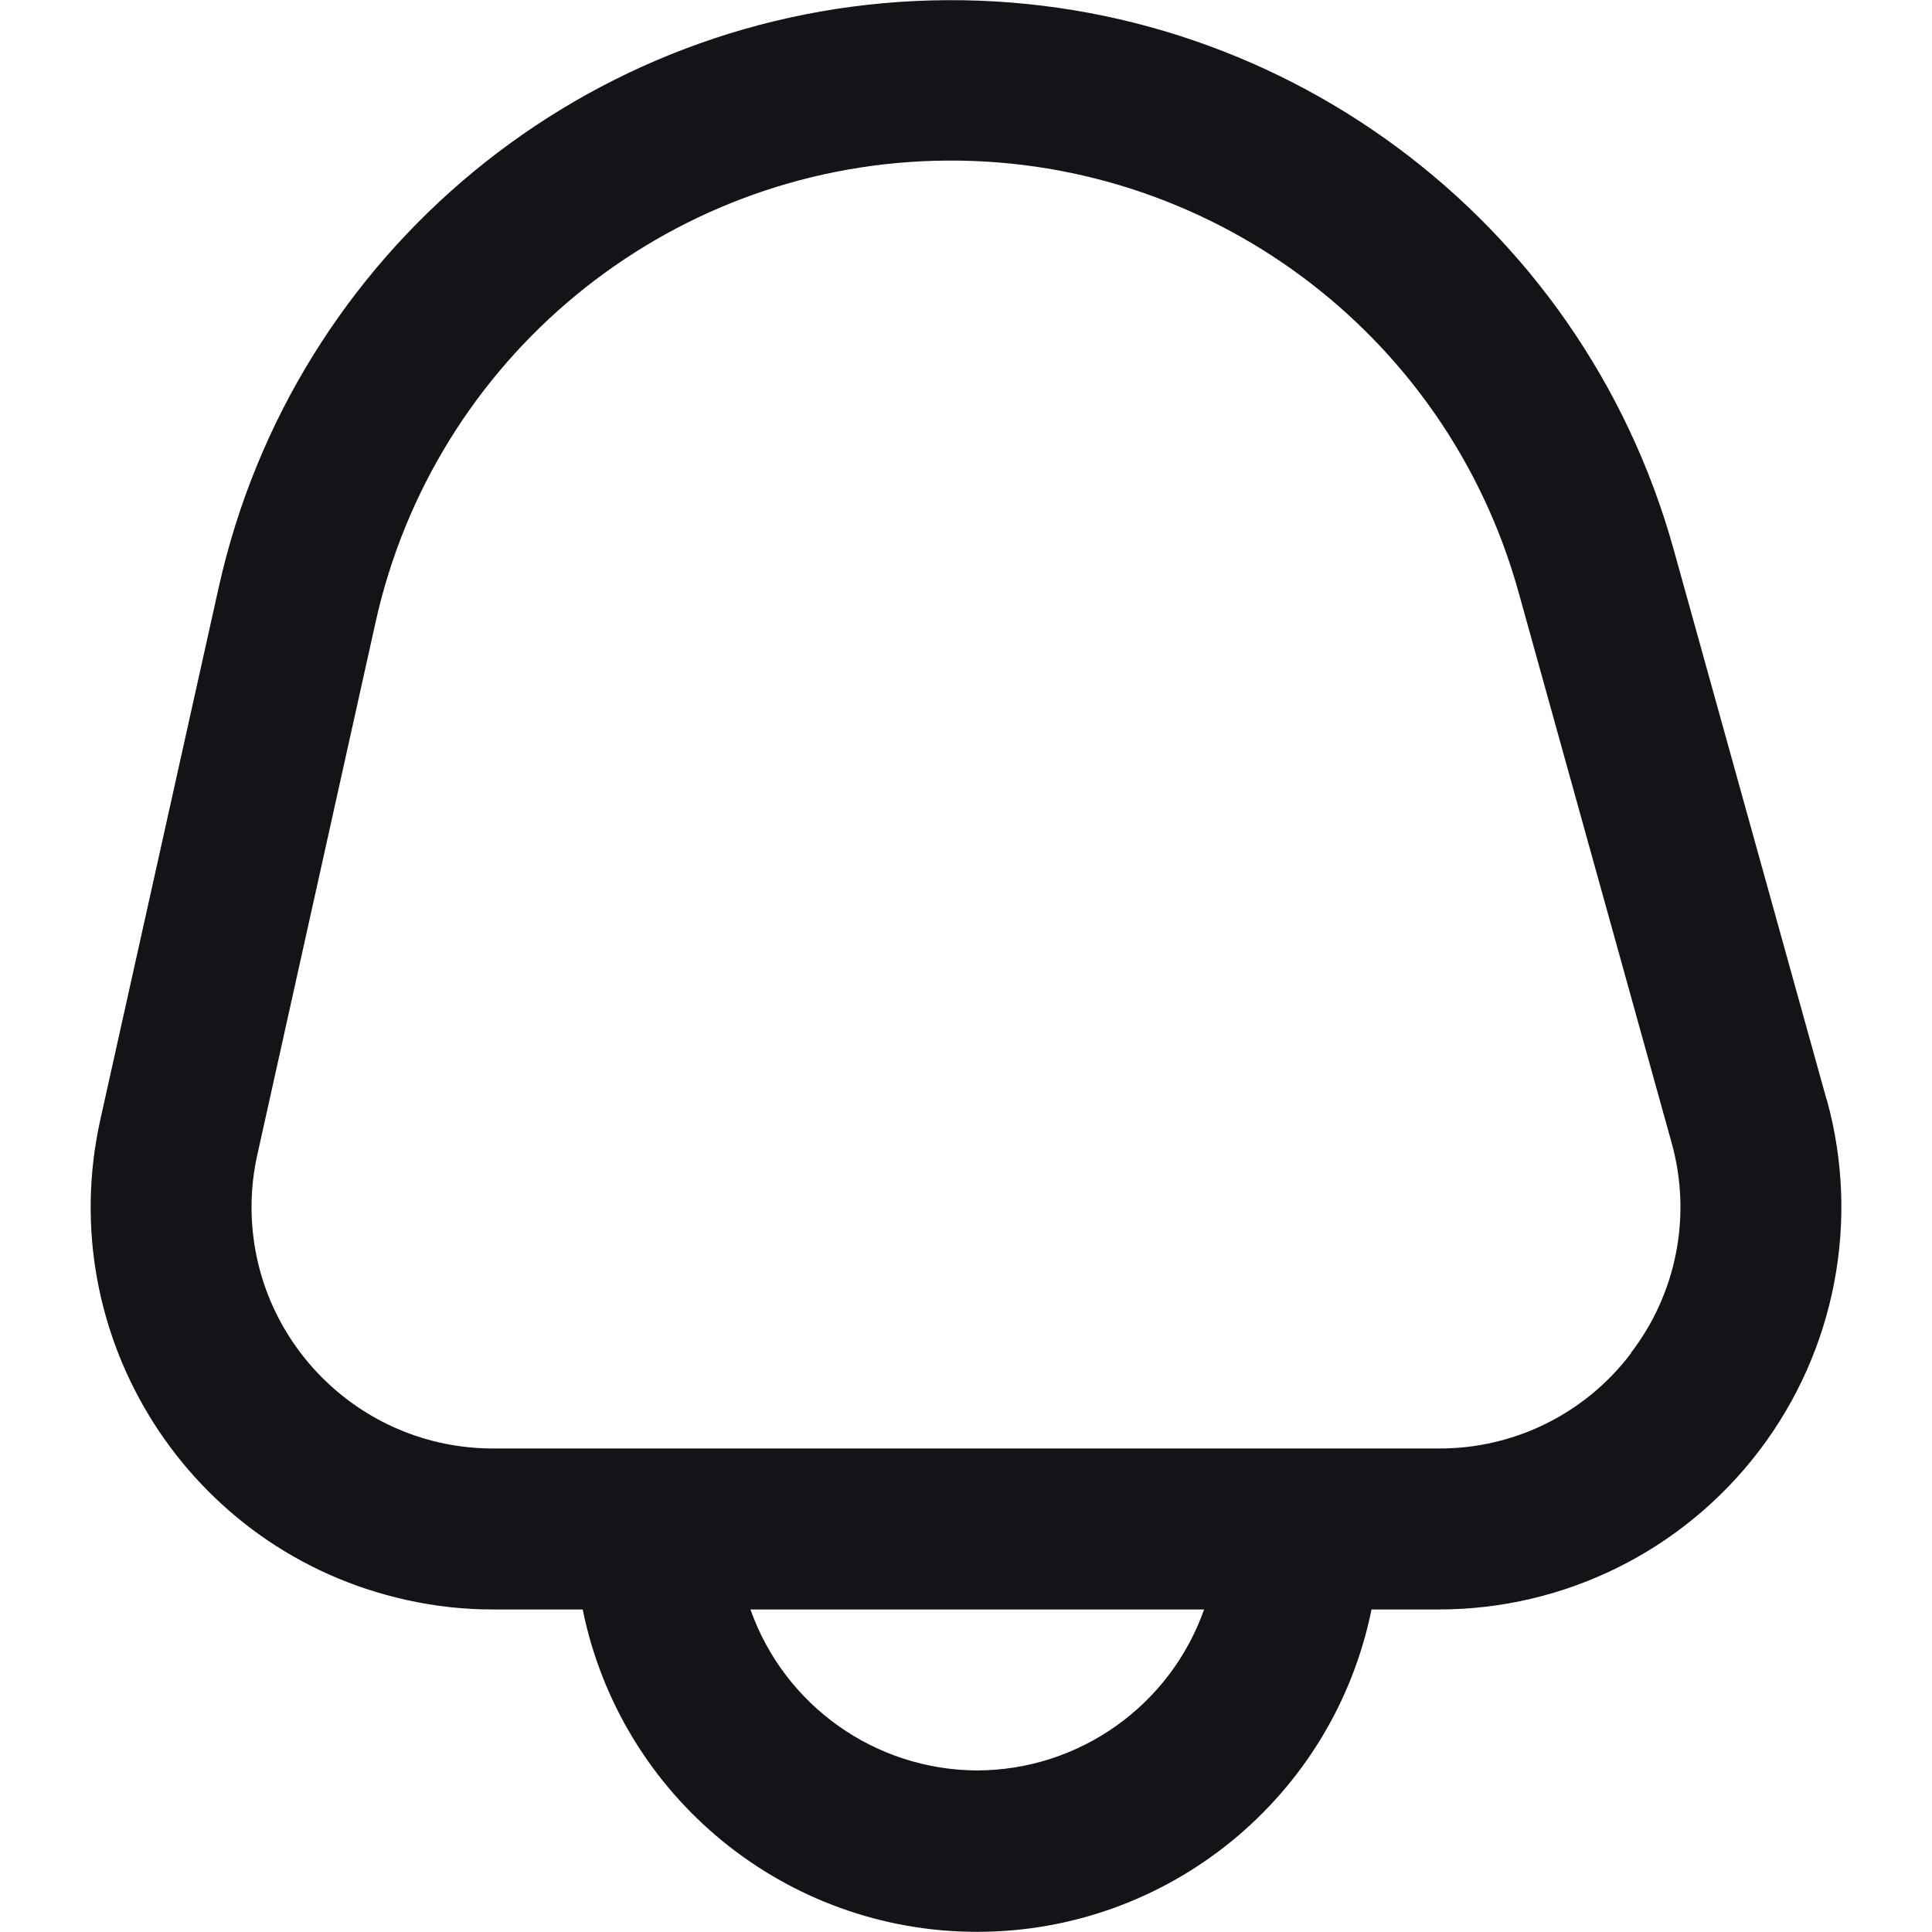
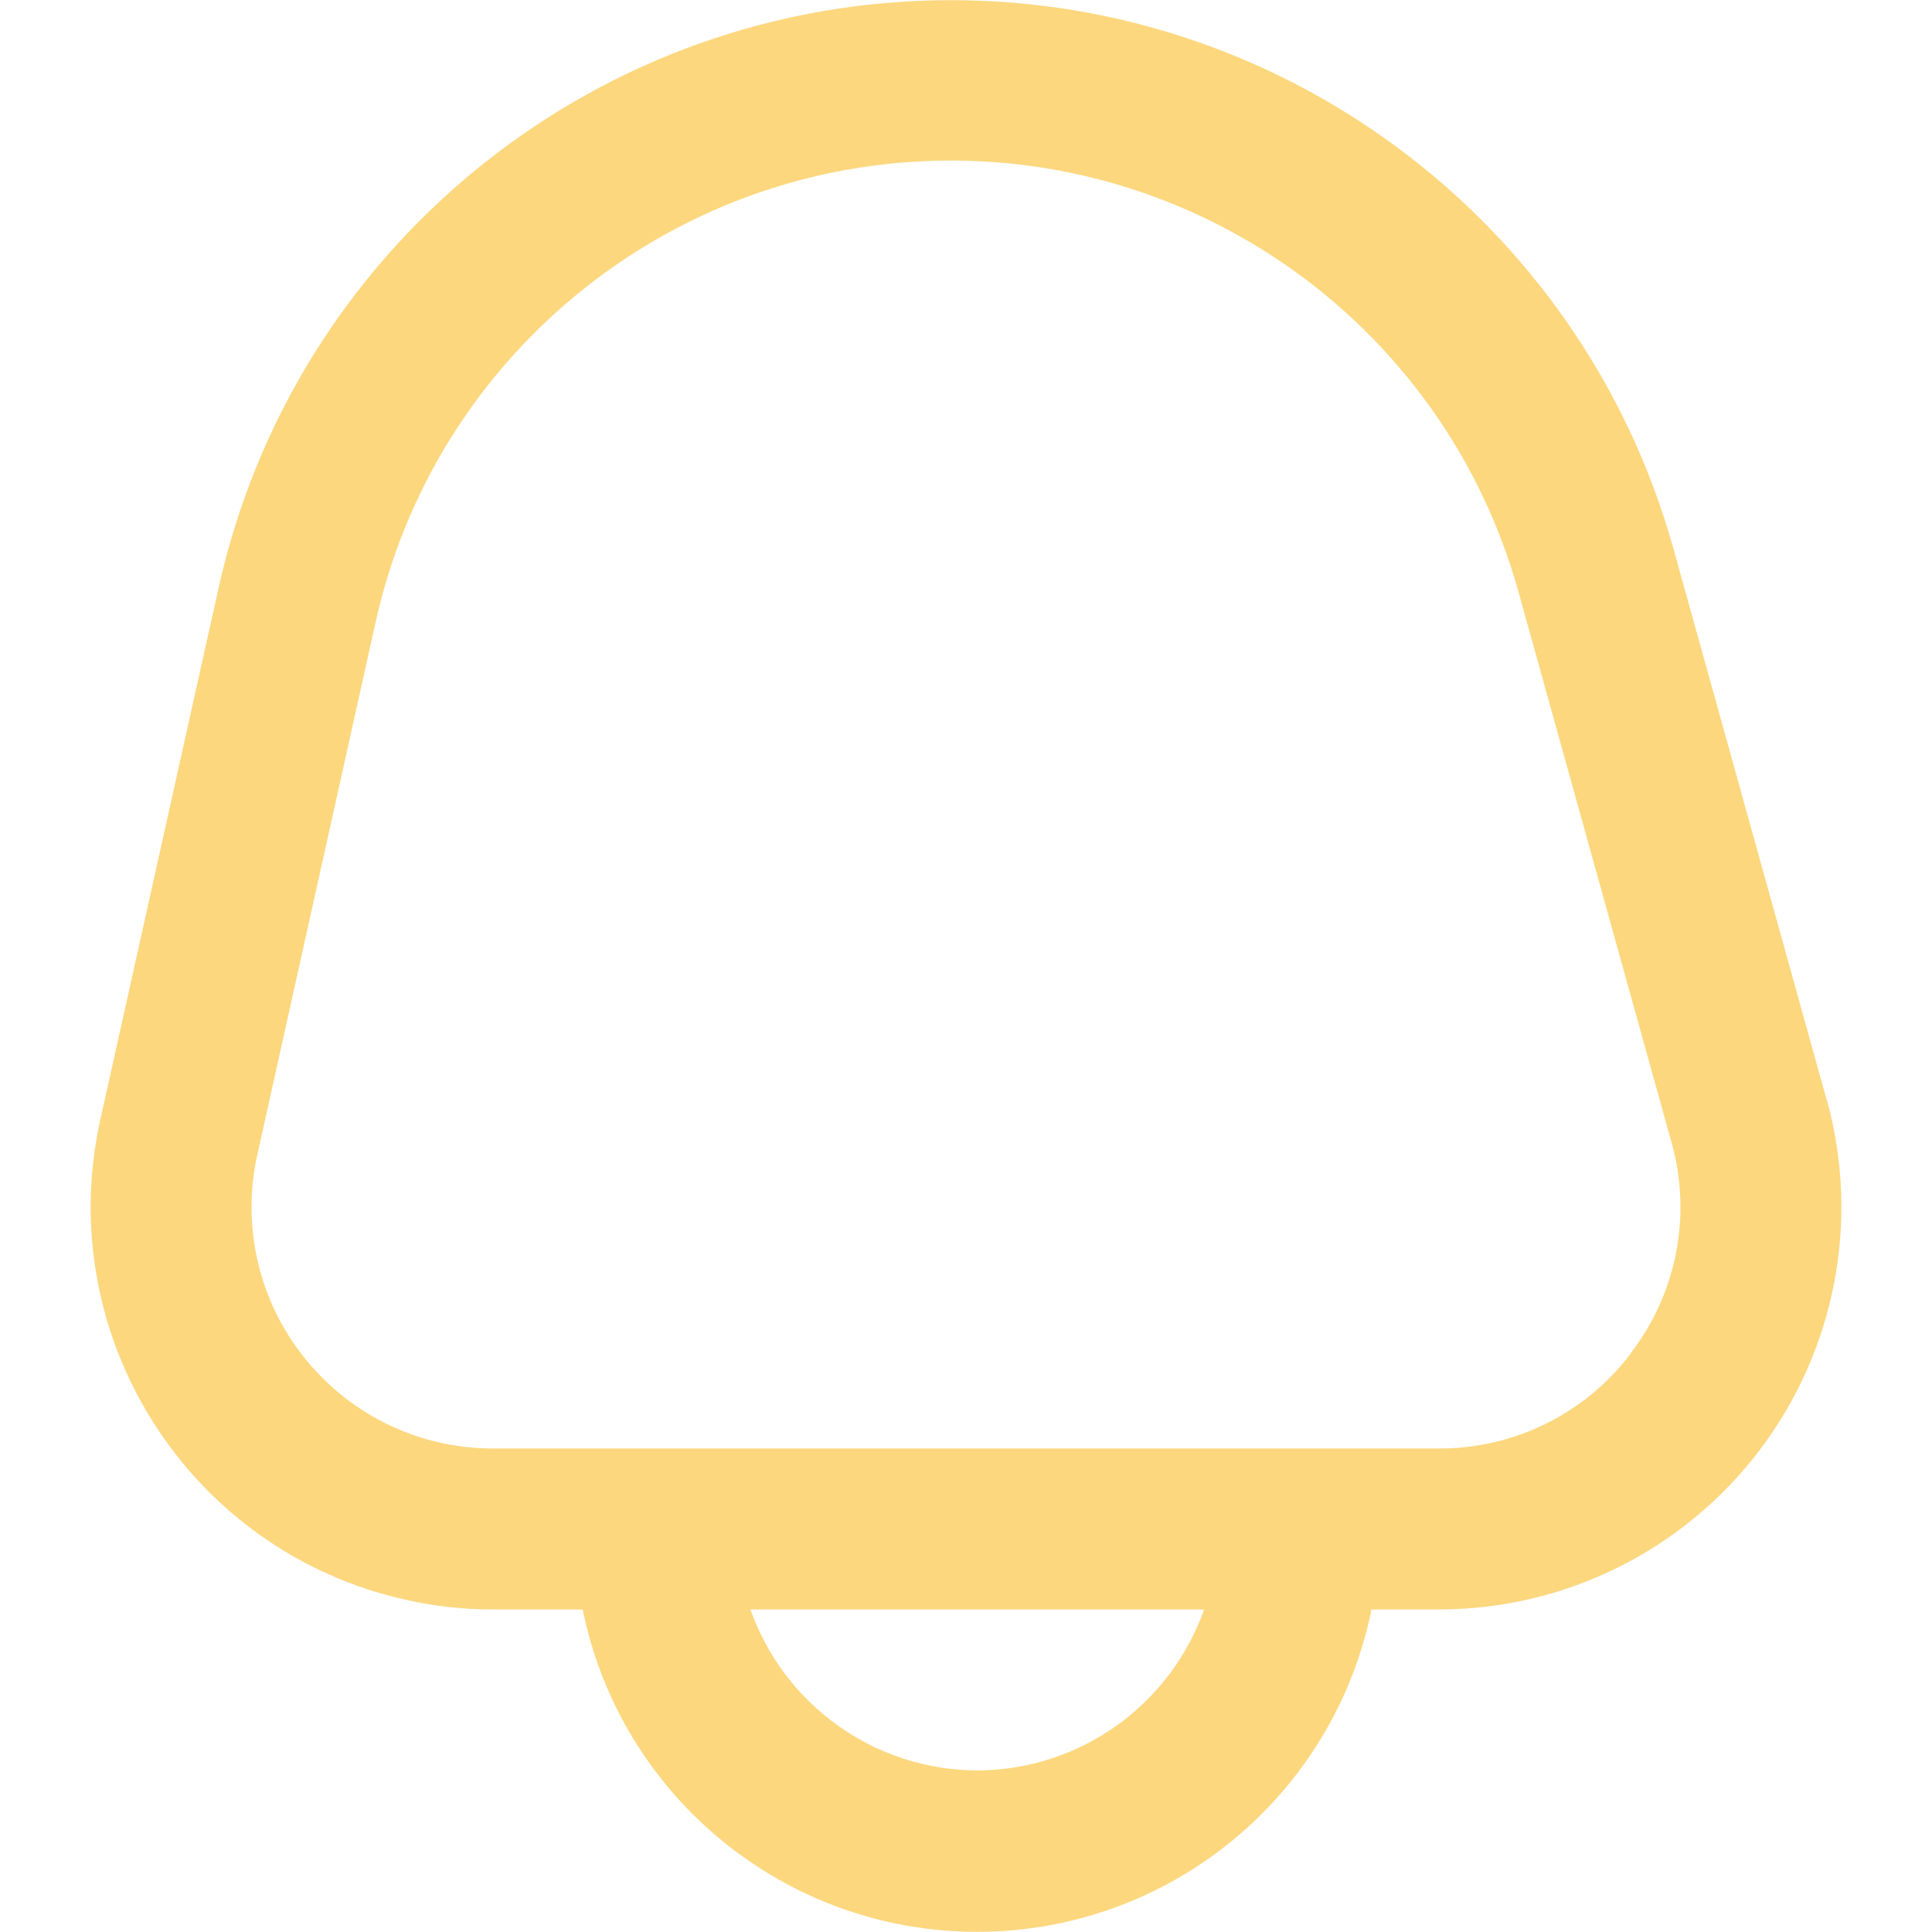
<svg xmlns="http://www.w3.org/2000/svg" height="24.002" viewBox="0 0 24 24.002" width="24">
  <g id="notification_iocn" transform="translate(1453 902.001)">
    <g data-name="Group 9439" id="Group_9439">
      <rect data-name="Rectangle 17596" fill="none" height="24" id="Rectangle_17596" transform="translate(-1453 -902)" width="24" />
-       <path d="M83.833,111.664l-1.9-6.835a9.319,9.319,0,0,0-18.075.474l-1.471,6.614a5,5,0,0,0,3.8,5.964,4.888,4.888,0,0,0,1.085.119H68.38a5,5,0,0,0,9.8,0h.838a5,5,0,0,0,4.817-6.337ZM73.279,120a3,3,0,0,1-2.815-2H76.1A3,3,0,0,1,73.279,120Zm8.125-5.184A2.974,2.974,0,0,1,79.015,116H67.266a3,3,0,0,1-3-3,2.963,2.963,0,0,1,.072-.65l1.469-6.615a7.32,7.32,0,0,1,14.2-.372l1.9,6.835A2.972,2.972,0,0,1,81.4,114.816Z" data-name="Path 8580" fill="#121418" id="Path_8580" transform="translate(-1514.141 -1000.006)" />
+       <path d="M83.833,111.664l-1.9-6.835a9.319,9.319,0,0,0-18.075.474l-1.471,6.614a5,5,0,0,0,3.8,5.964,4.888,4.888,0,0,0,1.085.119H68.38a5,5,0,0,0,9.8,0h.838a5,5,0,0,0,4.817-6.337ZM73.279,120a3,3,0,0,1-2.815-2H76.1A3,3,0,0,1,73.279,120Zm8.125-5.184A2.974,2.974,0,0,1,79.015,116H67.266a3,3,0,0,1-3-3,2.963,2.963,0,0,1,.072-.65l1.469-6.615a7.32,7.32,0,0,1,14.2-.372l1.9,6.835A2.972,2.972,0,0,1,81.4,114.816Z" data-name="Path 8580" fill="#FCD77E" id="Path_8580" transform="translate(-1514.141 -1000.006)" />
    </g>
  </g>
</svg>
